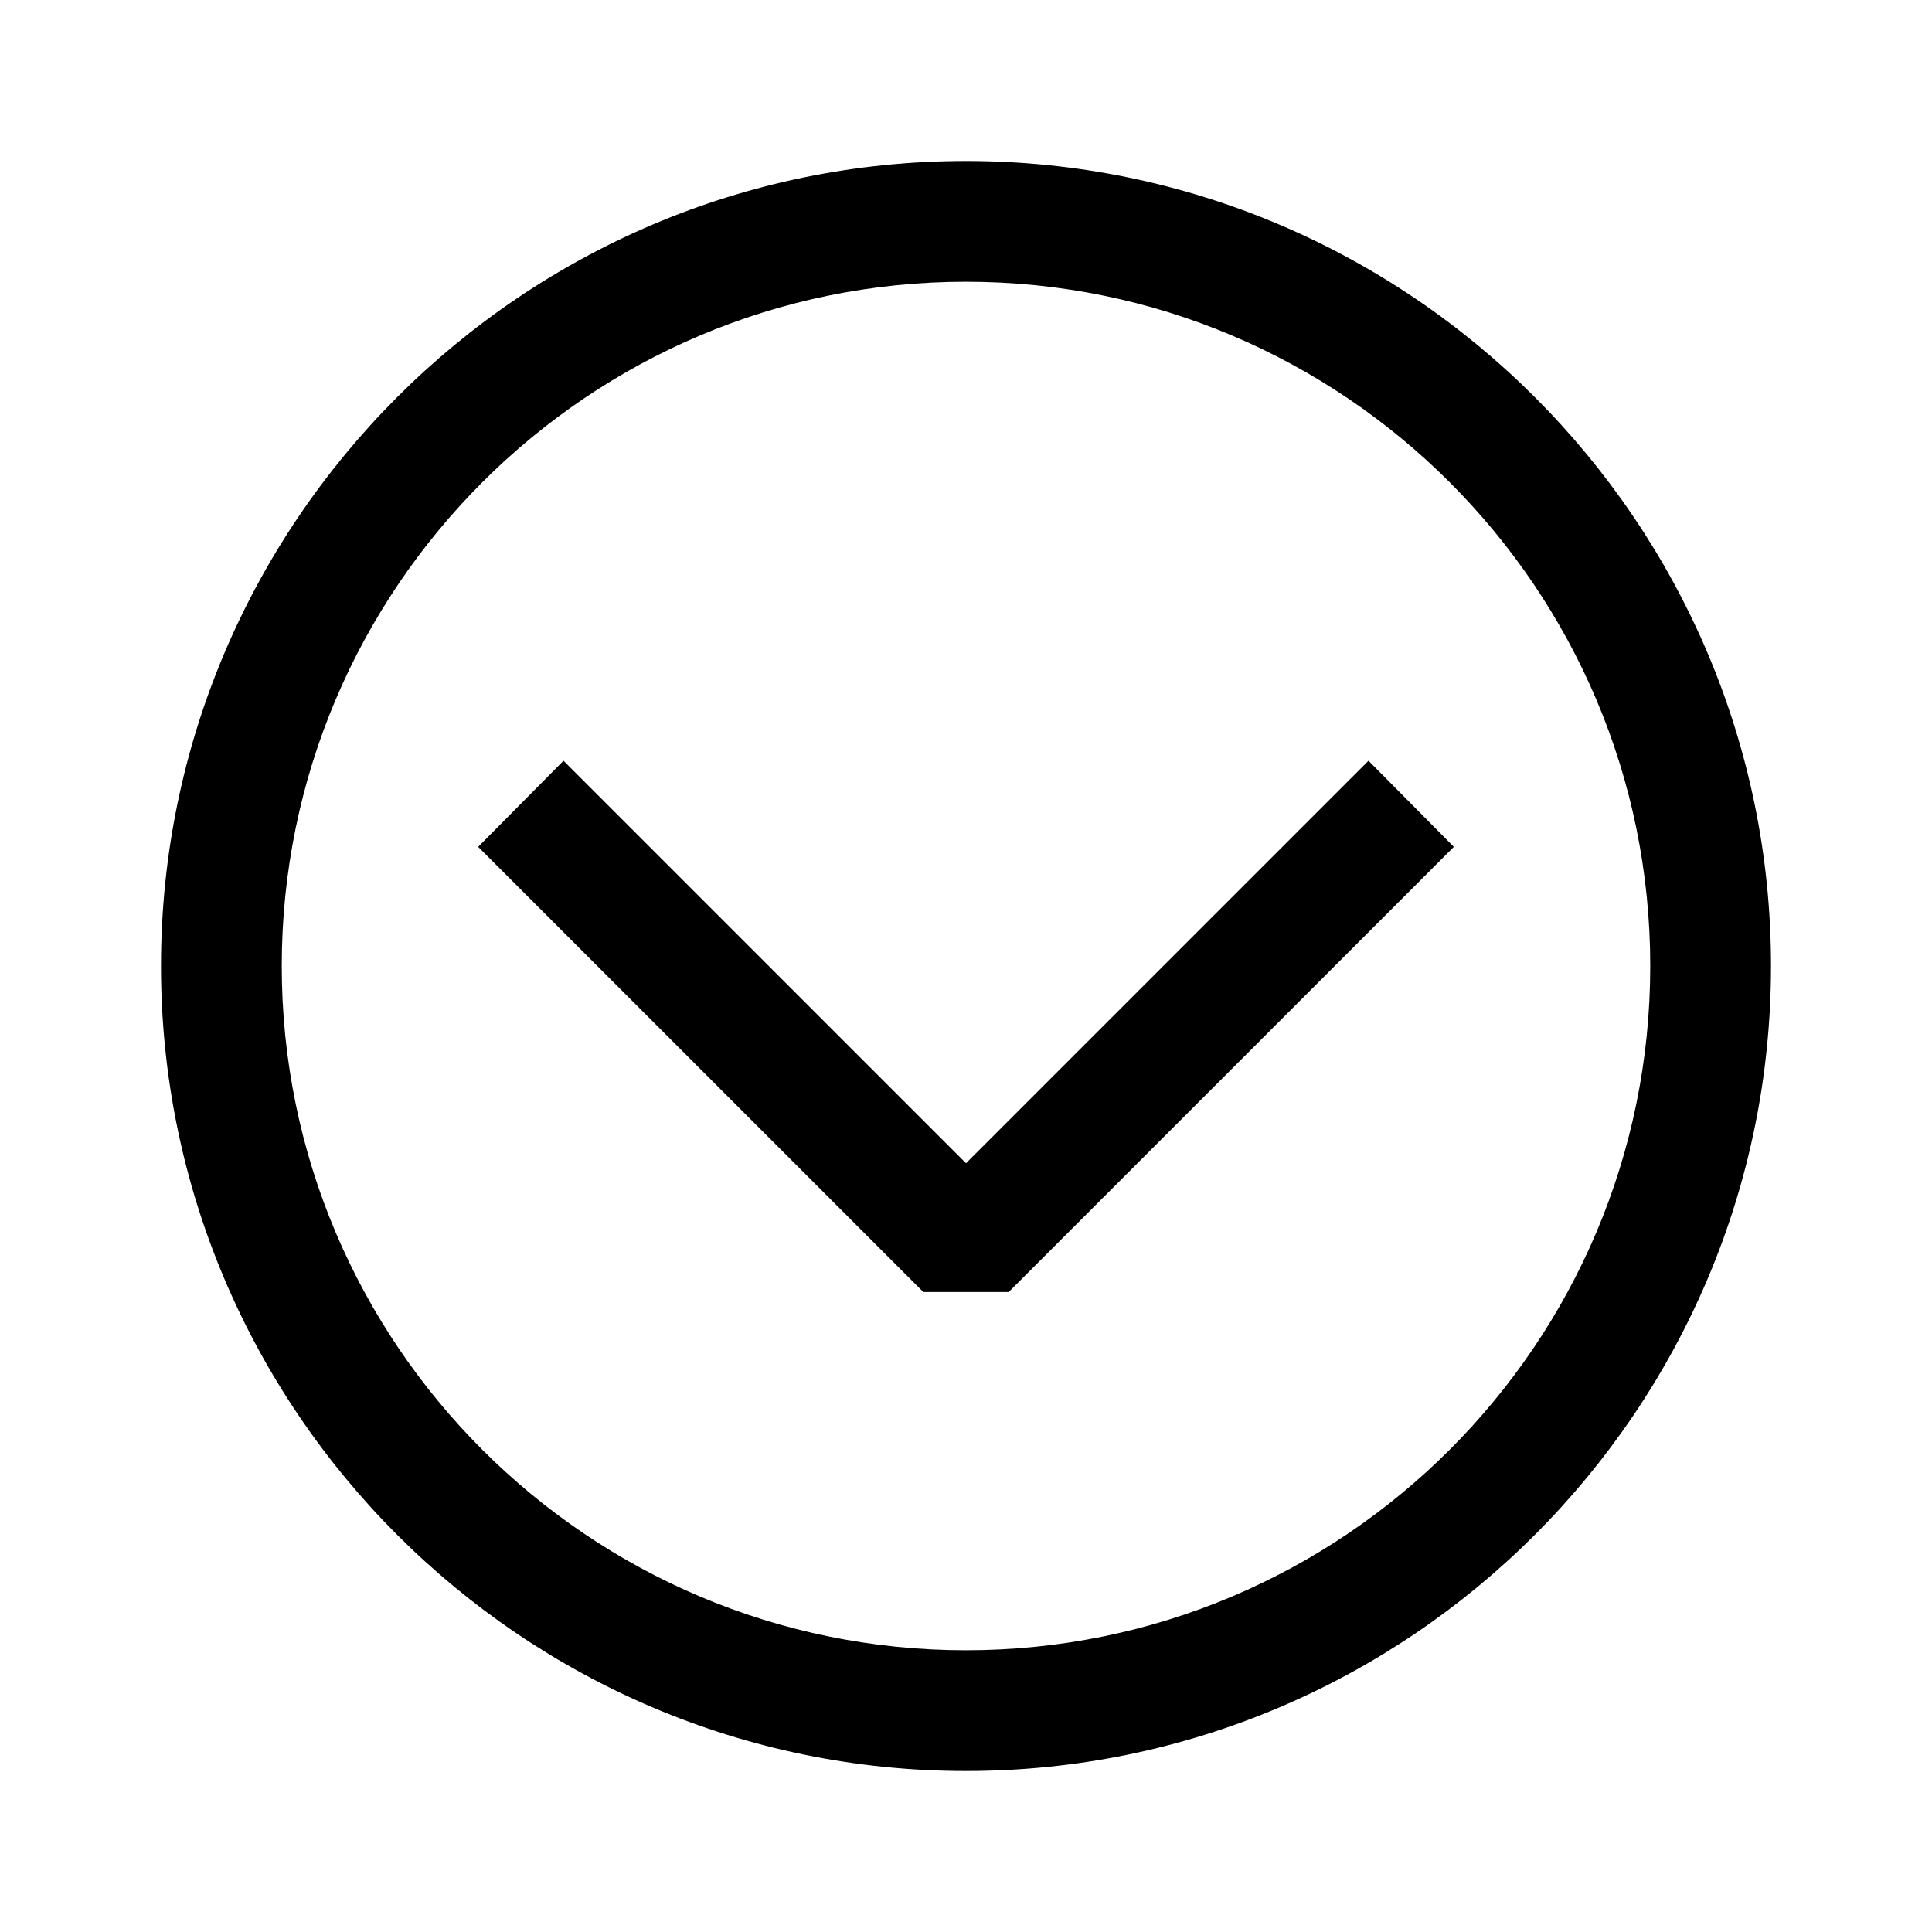
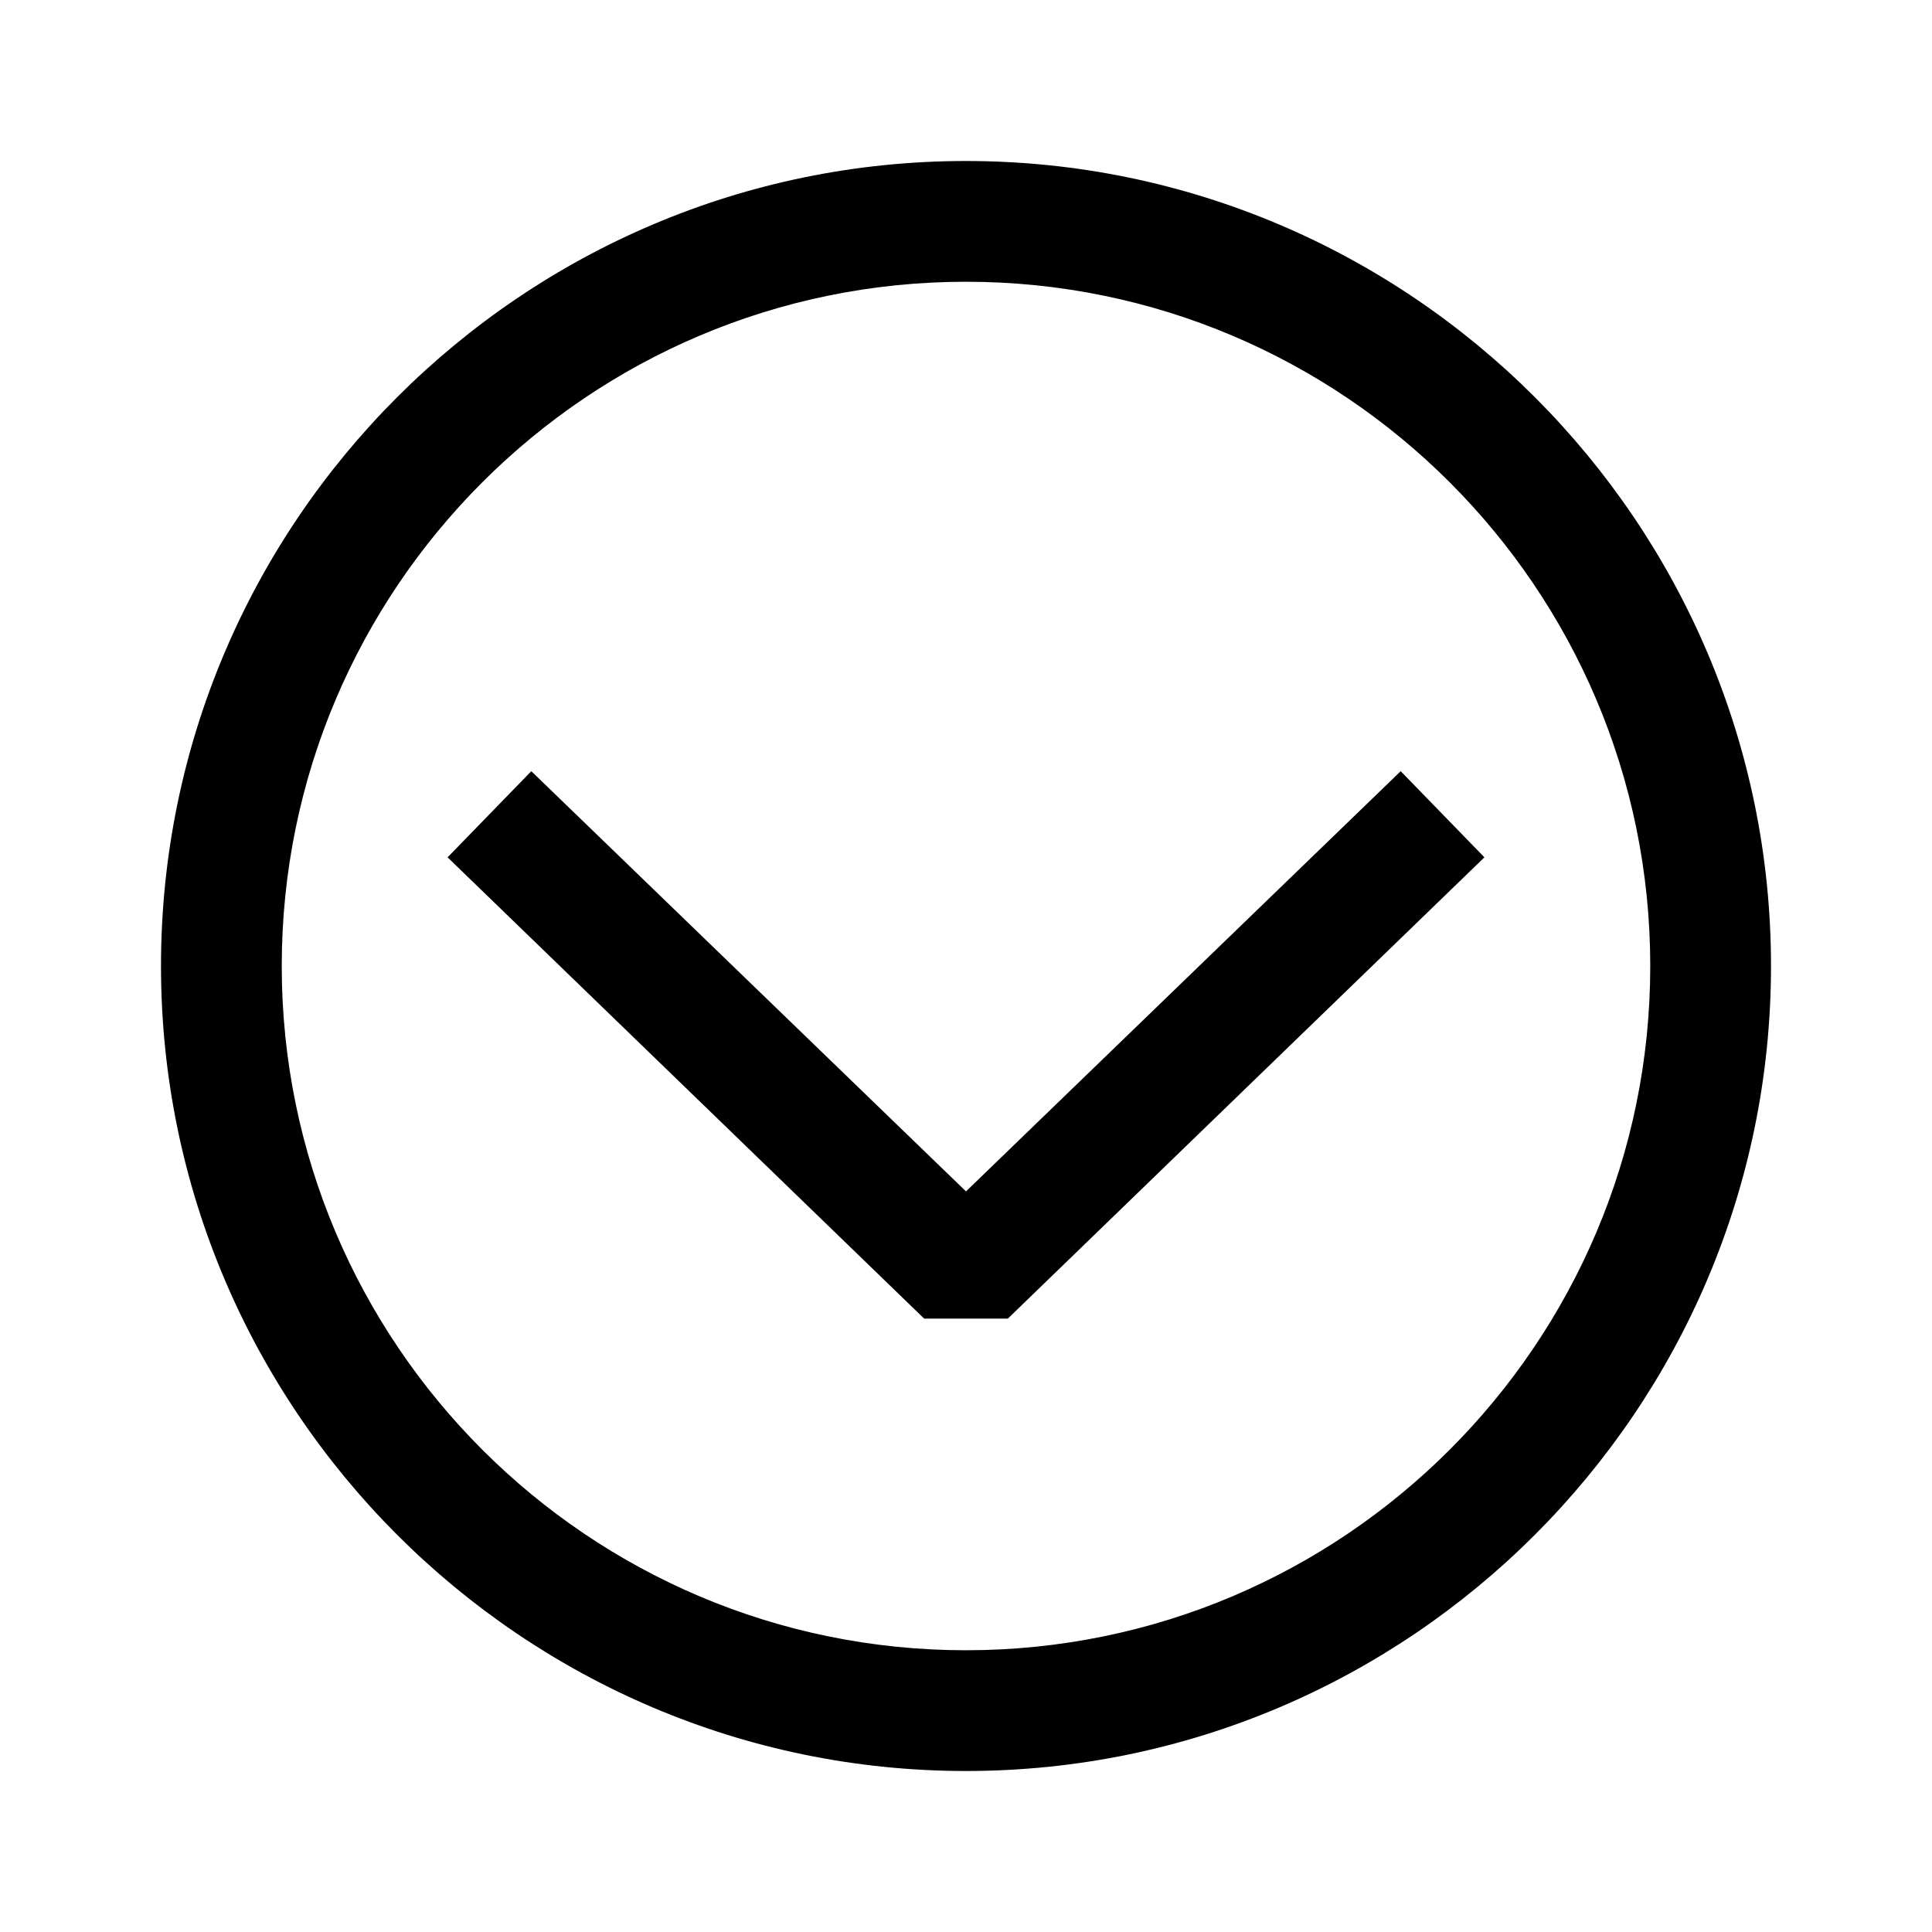
<svg viewBox="0 0 24 24">
-   <path fill="currentColor" d="m18.06 10.52-5.53 5.53h-1.06l-5.53-5.53L7 9.45l5 5 5-5z" />
-   <path fill="currentColor" d="M22 12c0 5.51-4.49 10-10 10S2 17.51 2 12 6.49 2 12 2s10 4.49 10 10M3.5 12c0 4.69 3.81 8.5 8.5 8.5s8.5-3.81 8.5-8.5-3.81-8.5-8.5-8.5S3.5 7.31 3.5 12" />
+   <g fill="currentColor">
+     <path d="m18.44 10.65-5.92 5.73h-1.04l-5.92-5.73L6.6 9.58 12 14.8l5.4-5.22z" />
+     <path d="M22 12c0 5.51-4.49 10-10 10S2 17.51 2 12 6.49 2 12 2s10 4.49 10 10M3.5 12c0 4.69 3.81 8.5 8.5 8.5s8.5-3.81 8.5-8.5-3.81-8.5-8.5-8.5S3.5 7.31 3.5 12" />
+   </g>
</svg>
